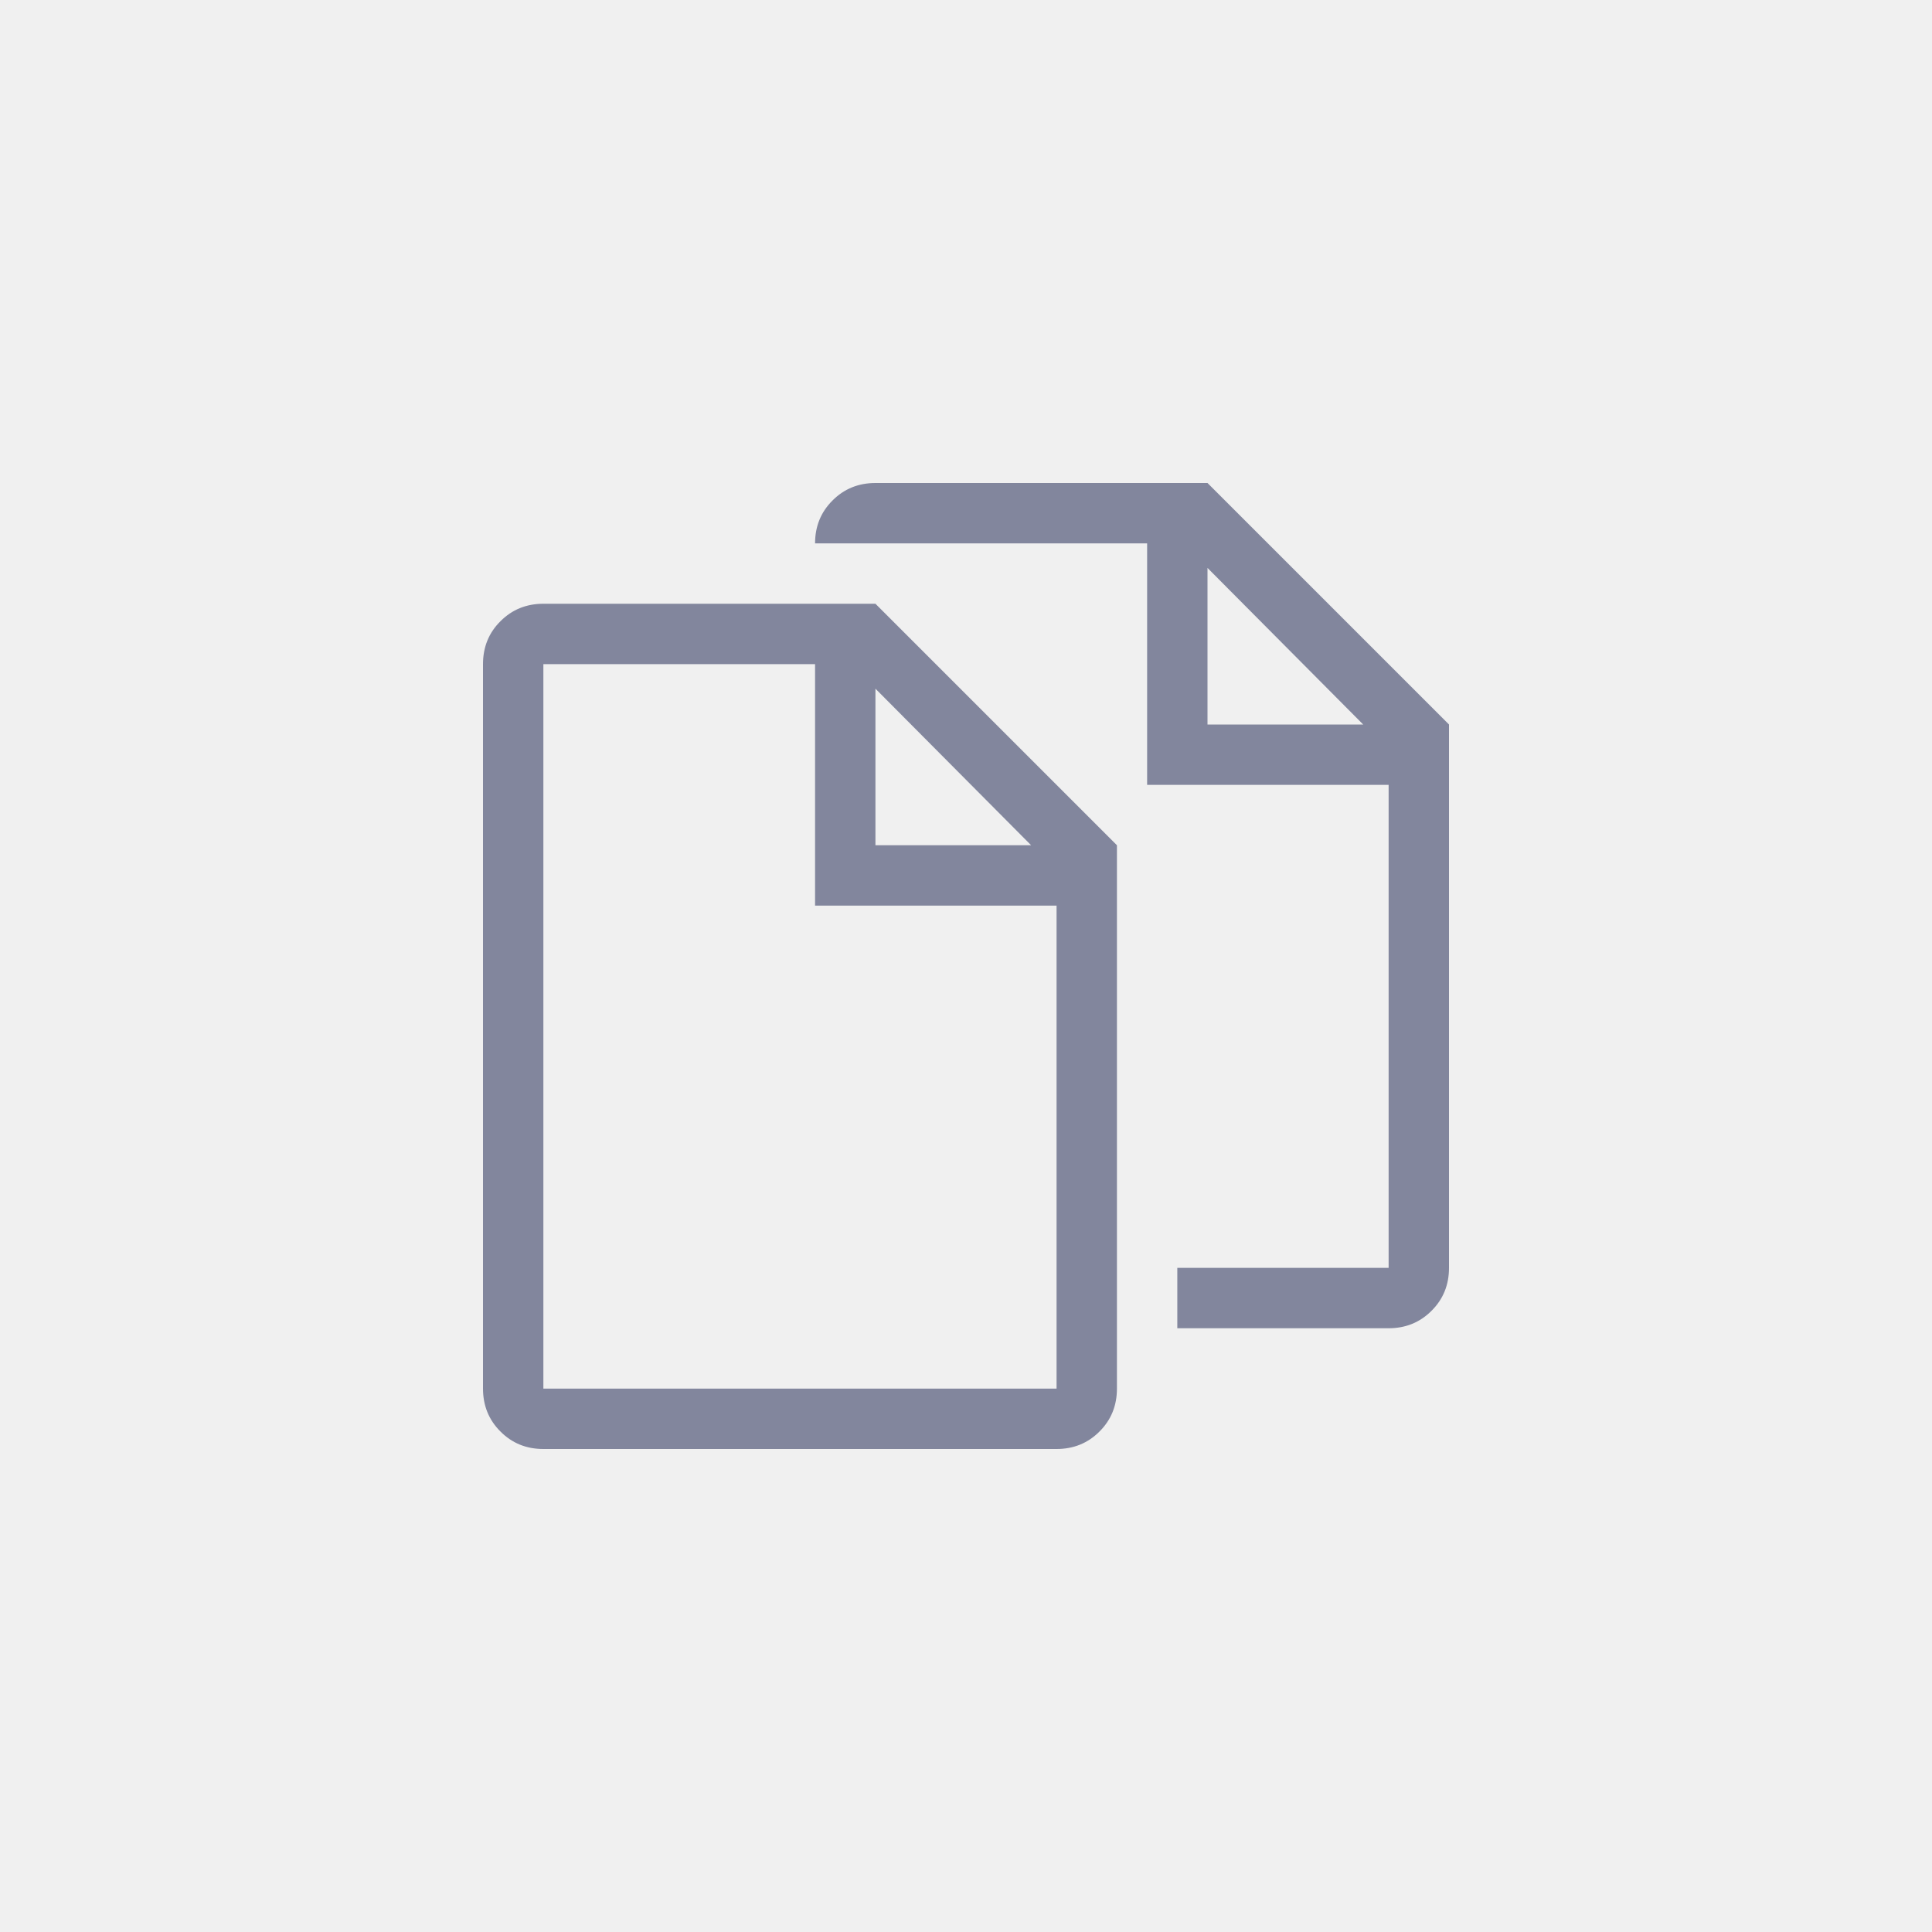
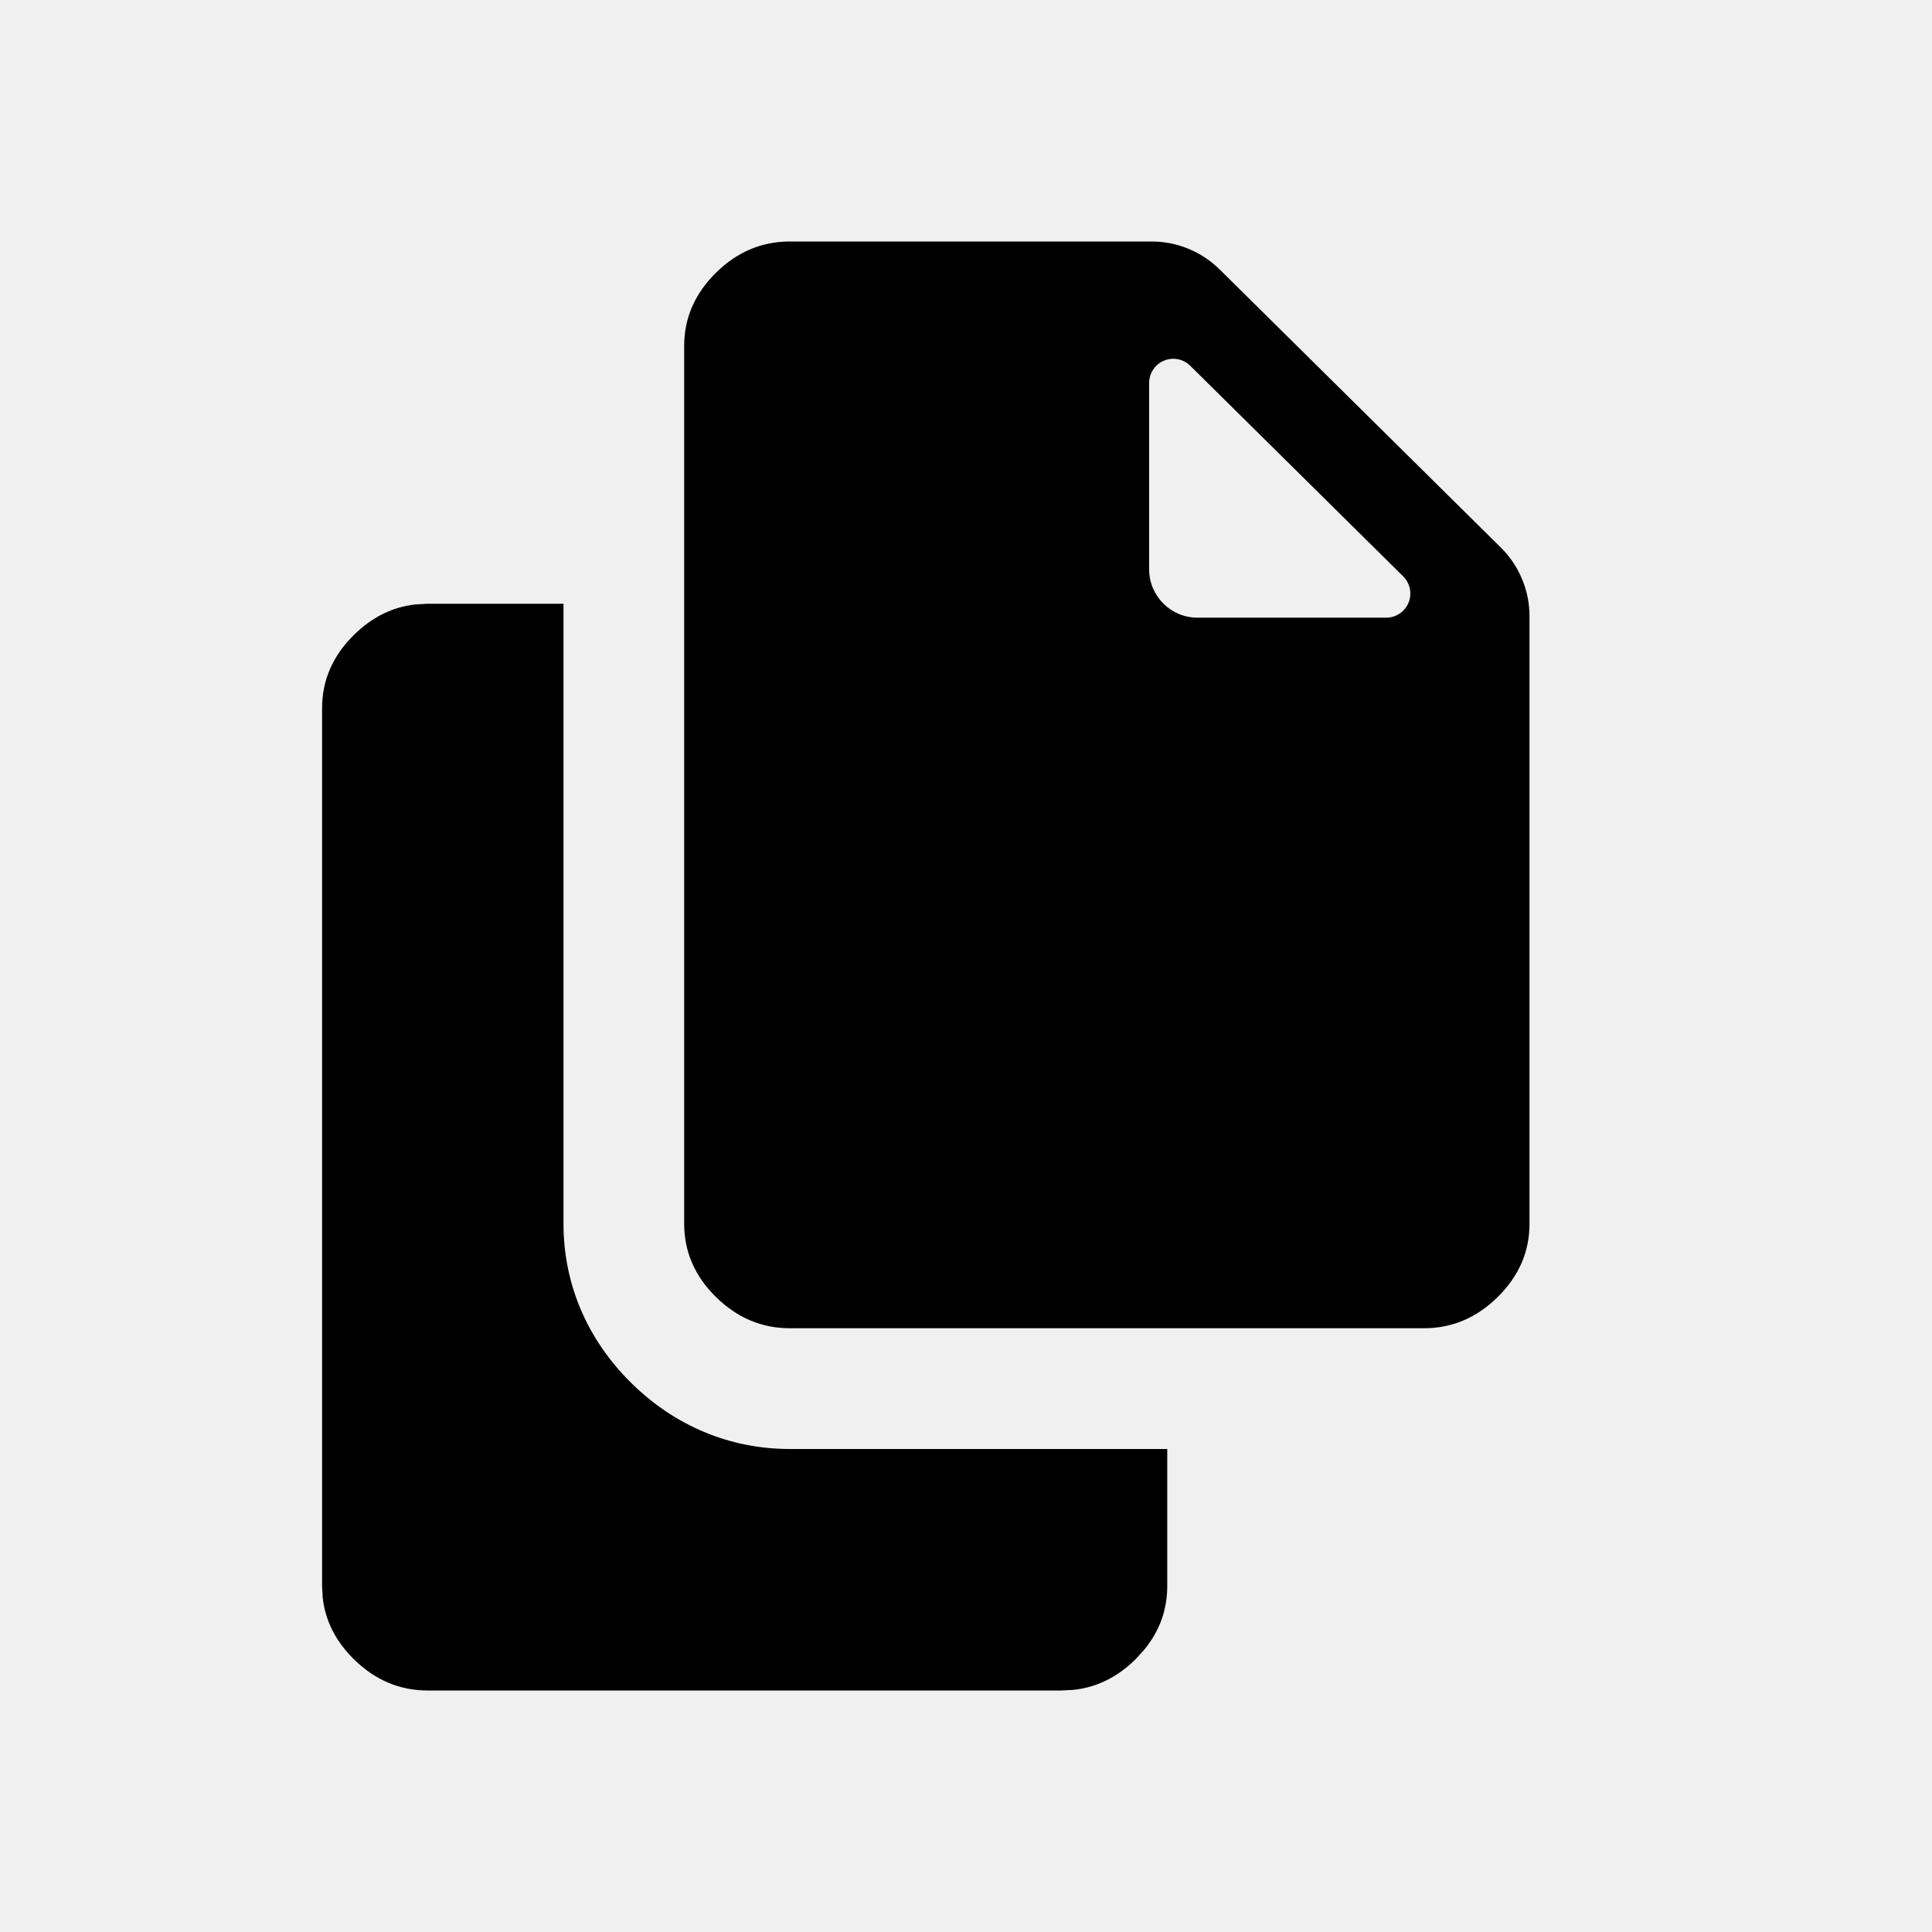
- <svg xmlns="http://www.w3.org/2000/svg" xmlns:xlink="http://www.w3.org/1999/xlink" width="24" height="24" viewBox="0 0 24 24">
-   <defs>
-     <path id="prefix__a" d="M11.25 10.5c.21 0 .389-.072.533-.217.145-.144.217-.322.217-.533V3L9 0H4.875c-.21 0-.389.072-.533.217-.145.144-.217.322-.217.533H8.25v3h3v6H8.625v.75h2.625zM10.934 3H9V1.055L10.934 3zm-3.809 9c.21 0 .389-.072.533-.217.145-.144.217-.322.217-.533V4.5l-3-3H.75c-.21 0-.389.072-.533.217C.072 1.86 0 2.039 0 2.25v9c0 .21.072.389.217.533.144.145.322.217.533.217h6.375zm0-.75H.75v-9h3.375v3h3v6zM6.809 4.5H4.875V2.555L6.809 4.5z" />
-   </defs>
-   <g fill="none" fill-rule="evenodd" transform="translate(6 6)">
-     <mask id="prefix__b" fill="#fff">
-       <use xlink:href="#prefix__a" />
-     </mask>
-     <g fill="#82869D" mask="url(#prefix__b)">
-       <path d="M0 0H24V24H0z" transform="translate(-6 -6)" />
-     </g>
-   </g>
+ <svg xmlns="http://www.w3.org/2000/svg" version="1.1" width="24" height="24" viewBox="0 0 24 24">
+   <path d="M7 7.5v7.702c0 0.754 0.297 1.439 0.839 1.975 0.539 0.533 1.223 0.823 1.974 0.823h4.687v1.702c0 0.297-0.096 0.562-0.289 0.795l-0.104 0.114c-0.225 0.223-0.482 0.35-0.771 0.381l-0.147 0.008h-7.875c-0.35 0-0.656-0.13-0.919-0.389-0.225-0.223-0.354-0.477-0.386-0.763l-0.008-0.146v-10.904c0-0.346 0.131-0.649 0.394-0.909 0.225-0.223 0.482-0.35 0.771-0.381l0.147-0.008h1.688zM14.307 3c0.316 0 0.619 0.125 0.844 0.347v0l3.493 3.455c0.228 0.225 0.356 0.533 0.356 0.853v0 7.547c0 0.346-0.131 0.649-0.394 0.909s-0.569 0.389-0.919 0.389v0h-7.875c-0.35 0-0.656-0.13-0.919-0.389s-0.394-0.563-0.394-0.909v0-10.904c0-0.346 0.131-0.649 0.394-0.909s0.569-0.389 0.919-0.389v0zM14.575 4.457c-0.166 0-0.3 0.134-0.3 0.3v0 2.316c0 0.331 0.269 0.6 0.6 0.6v0h2.345c0.080 0 0.157-0.032 0.213-0.089 0.117-0.118 0.115-0.308-0.002-0.424v0l-2.645-2.616c-0.056-0.056-0.132-0.087-0.211-0.087z" />
</svg>
